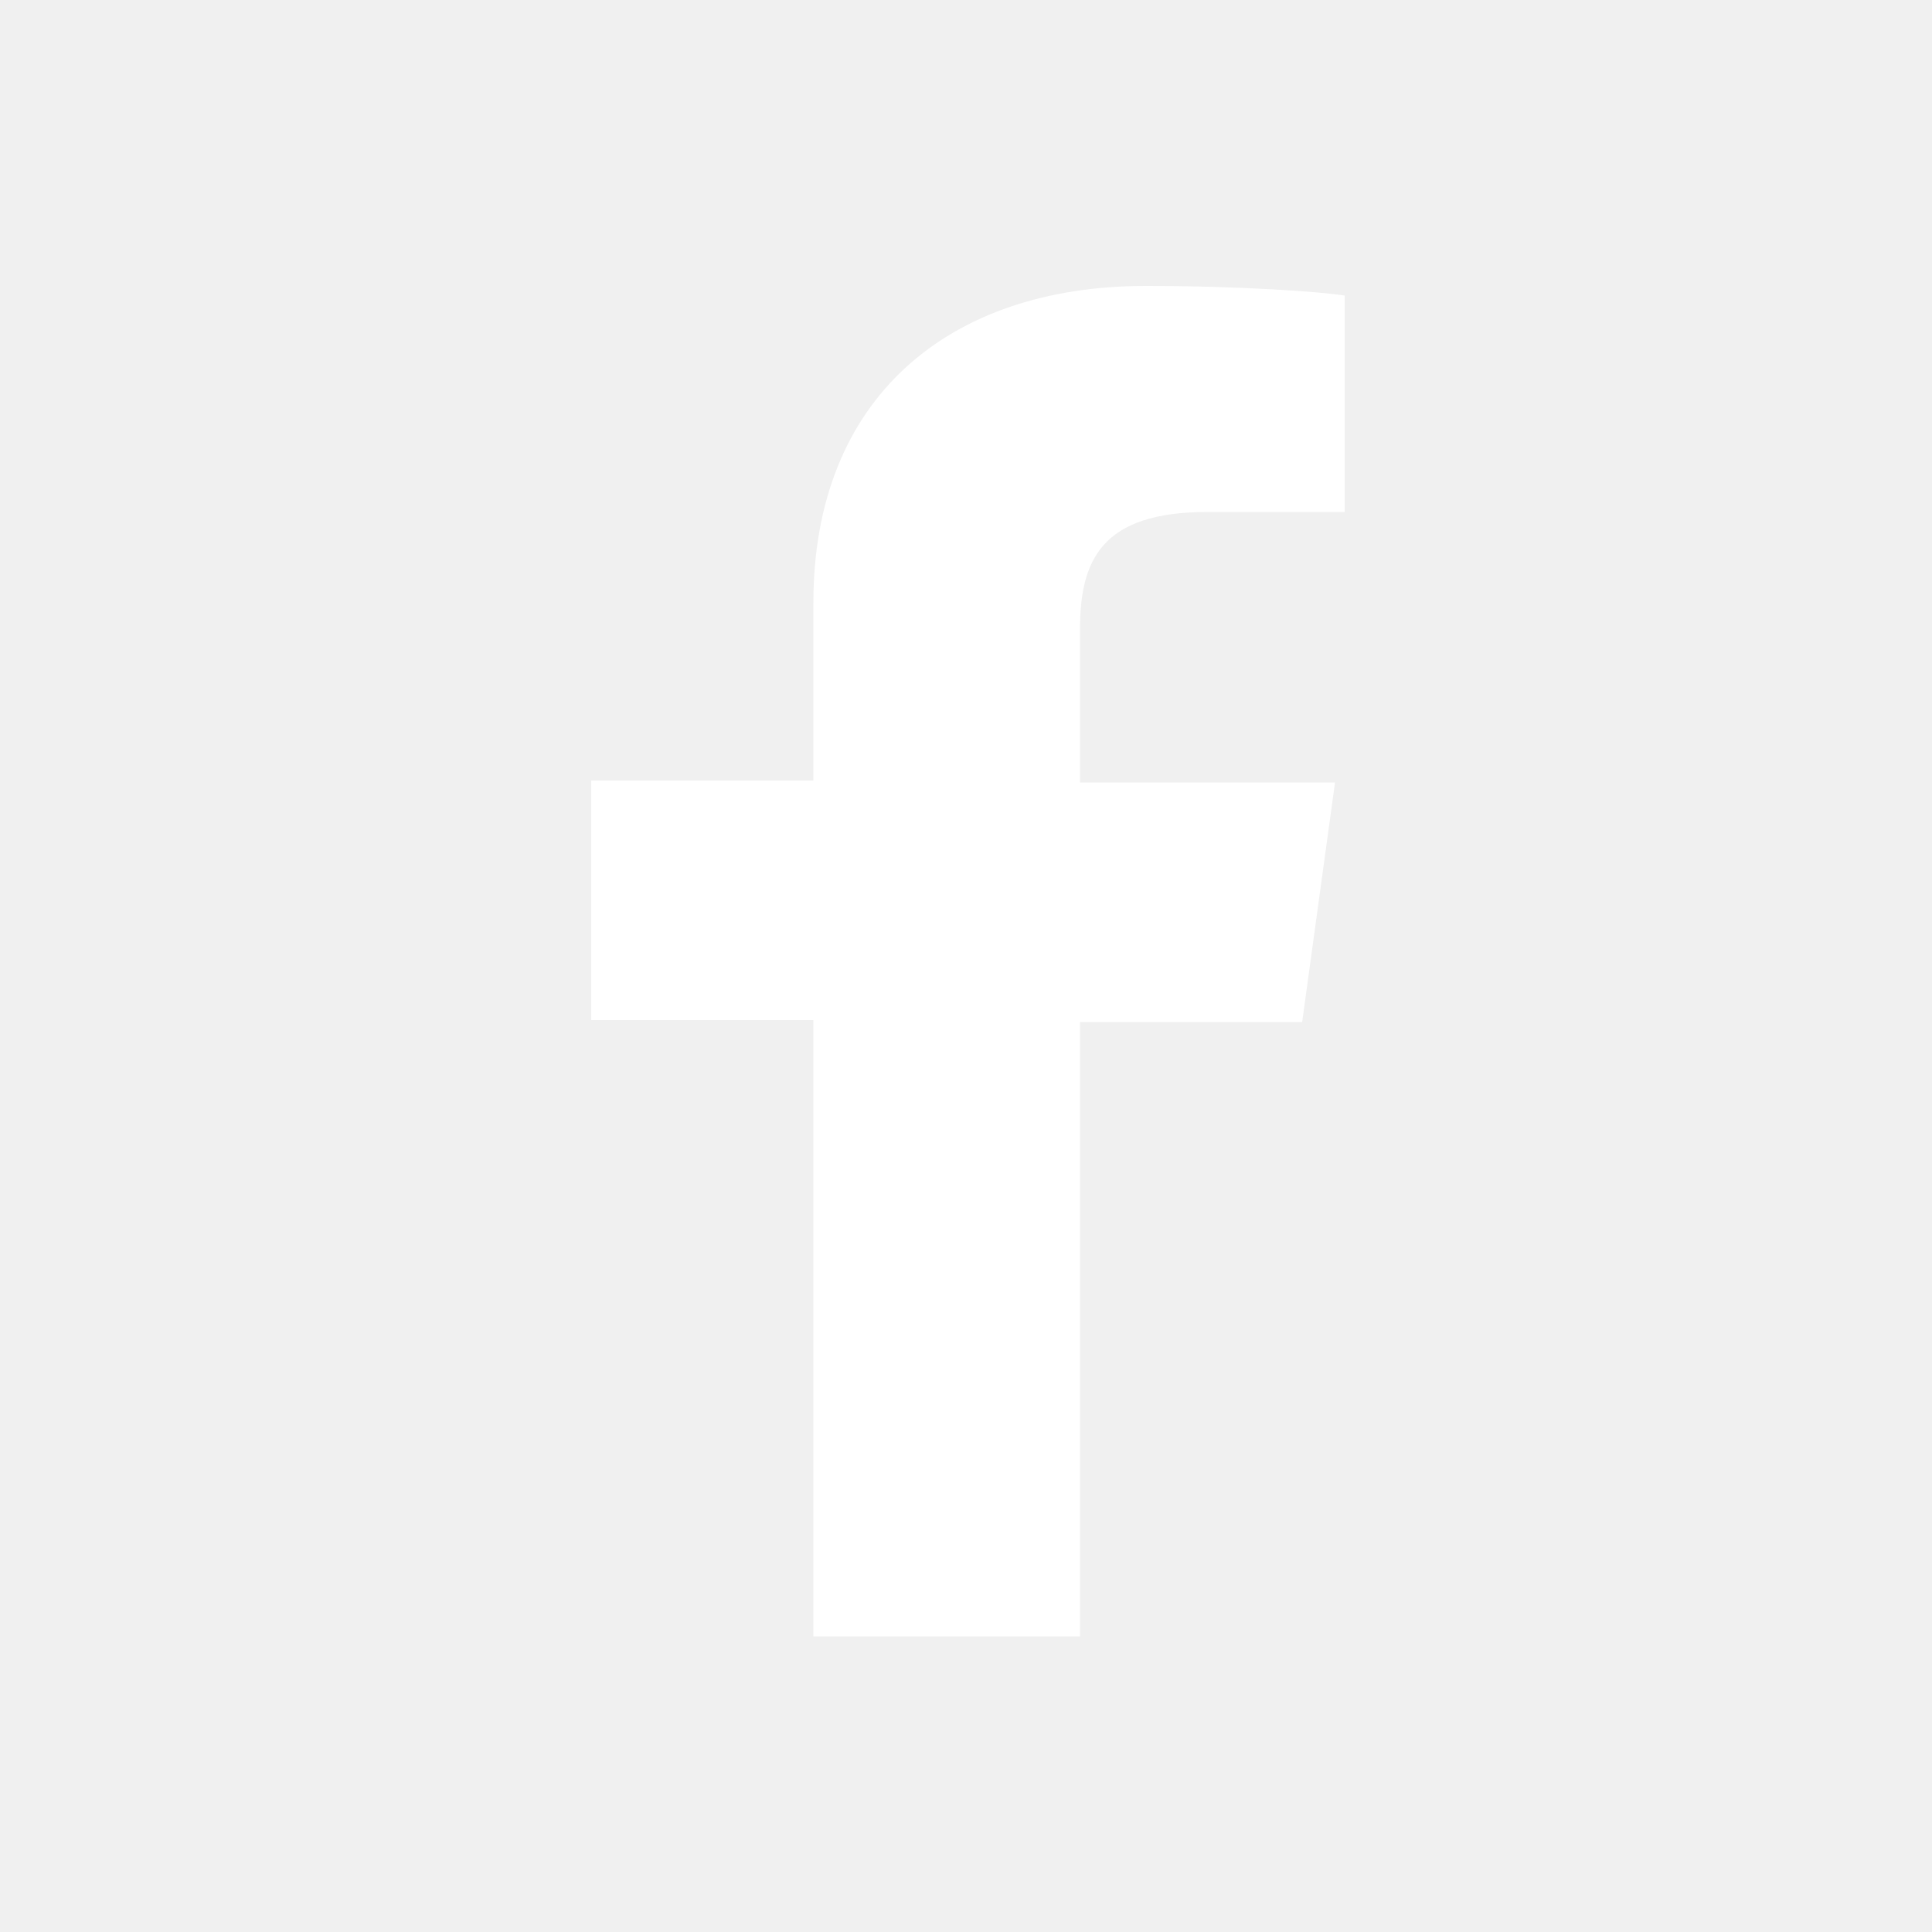
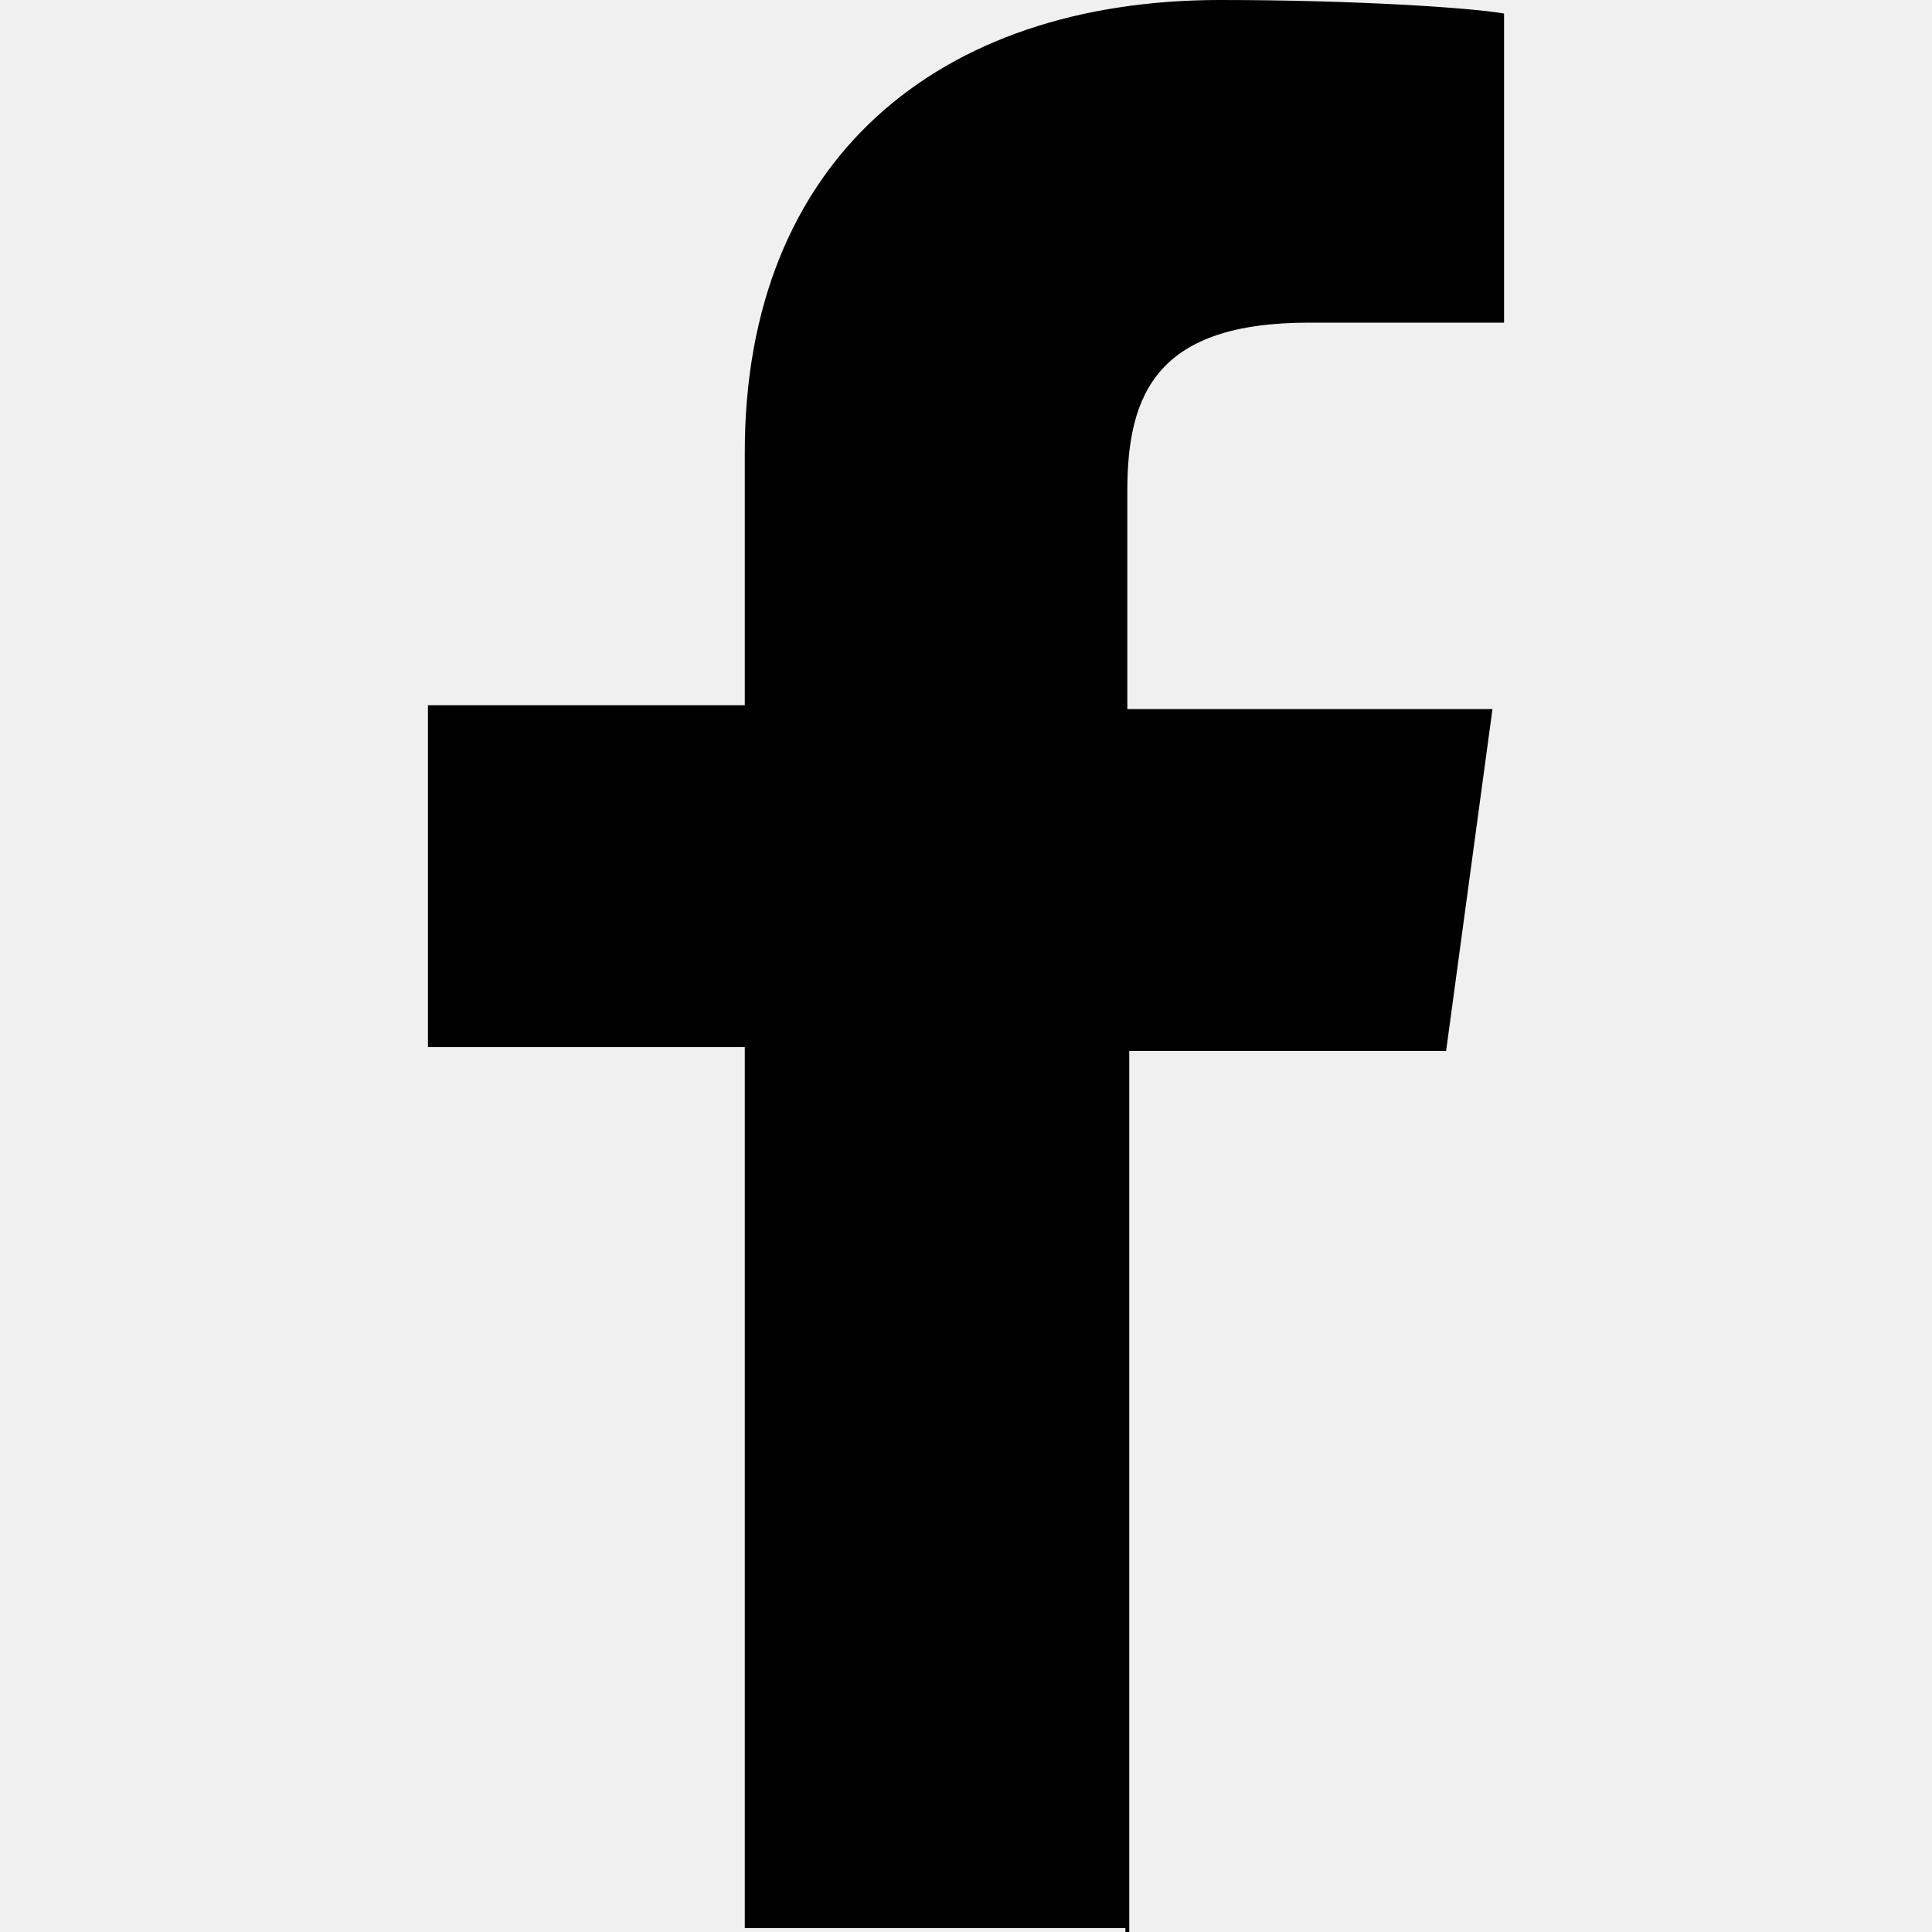
- <svg xmlns="http://www.w3.org/2000/svg" version="1.1" id="Layer_1" x="0px" y="0px" viewBox="0 0 600 600" enable-background="new 0 0 600 600" xml:space="preserve">
-   <path id="Facebook_2_" fill="#FFFFFF" d="M335.4,508.8V317.4h69l10.2-74.4h-79.2v-47.4c0-21.6,6.6-36.6,39.6-36.6h42.6V91.8  c-7.2-1.2-32.4-3-61.8-3c-61.2,0-103.2,34.8-103.2,98.4v55.2h-69v74.4h69v191.4h82.8V508.8z" />
+ <svg xmlns="http://www.w3.org/2000/svg" version="1.1" id="icon-facebook" class="icon-facebook" x="0px" y="0px" viewBox="0 0 100 100" style="enable-background:new 0 0 100 100;" xml:space="preserve">
+   <path id="fb" class="fb" fill="#000000" d="m 58.45,100 0,-45.6 16.4,0 2.4,-17.7 -18.9,0 0,-11.3 c 0,-5.1 1.6,-8.7 9.4,-8.7 l 10.1,0 0,-16 C 76.15,0.4 70.15,0 63.15,0 48.55,0 38.55,8.3 38.55,23.4 l 0,13.1 -16.4,0 0,17.7 16.4,0 0,45.6 19.7,0 0,0.2 0.2,0 z" />
</svg>
